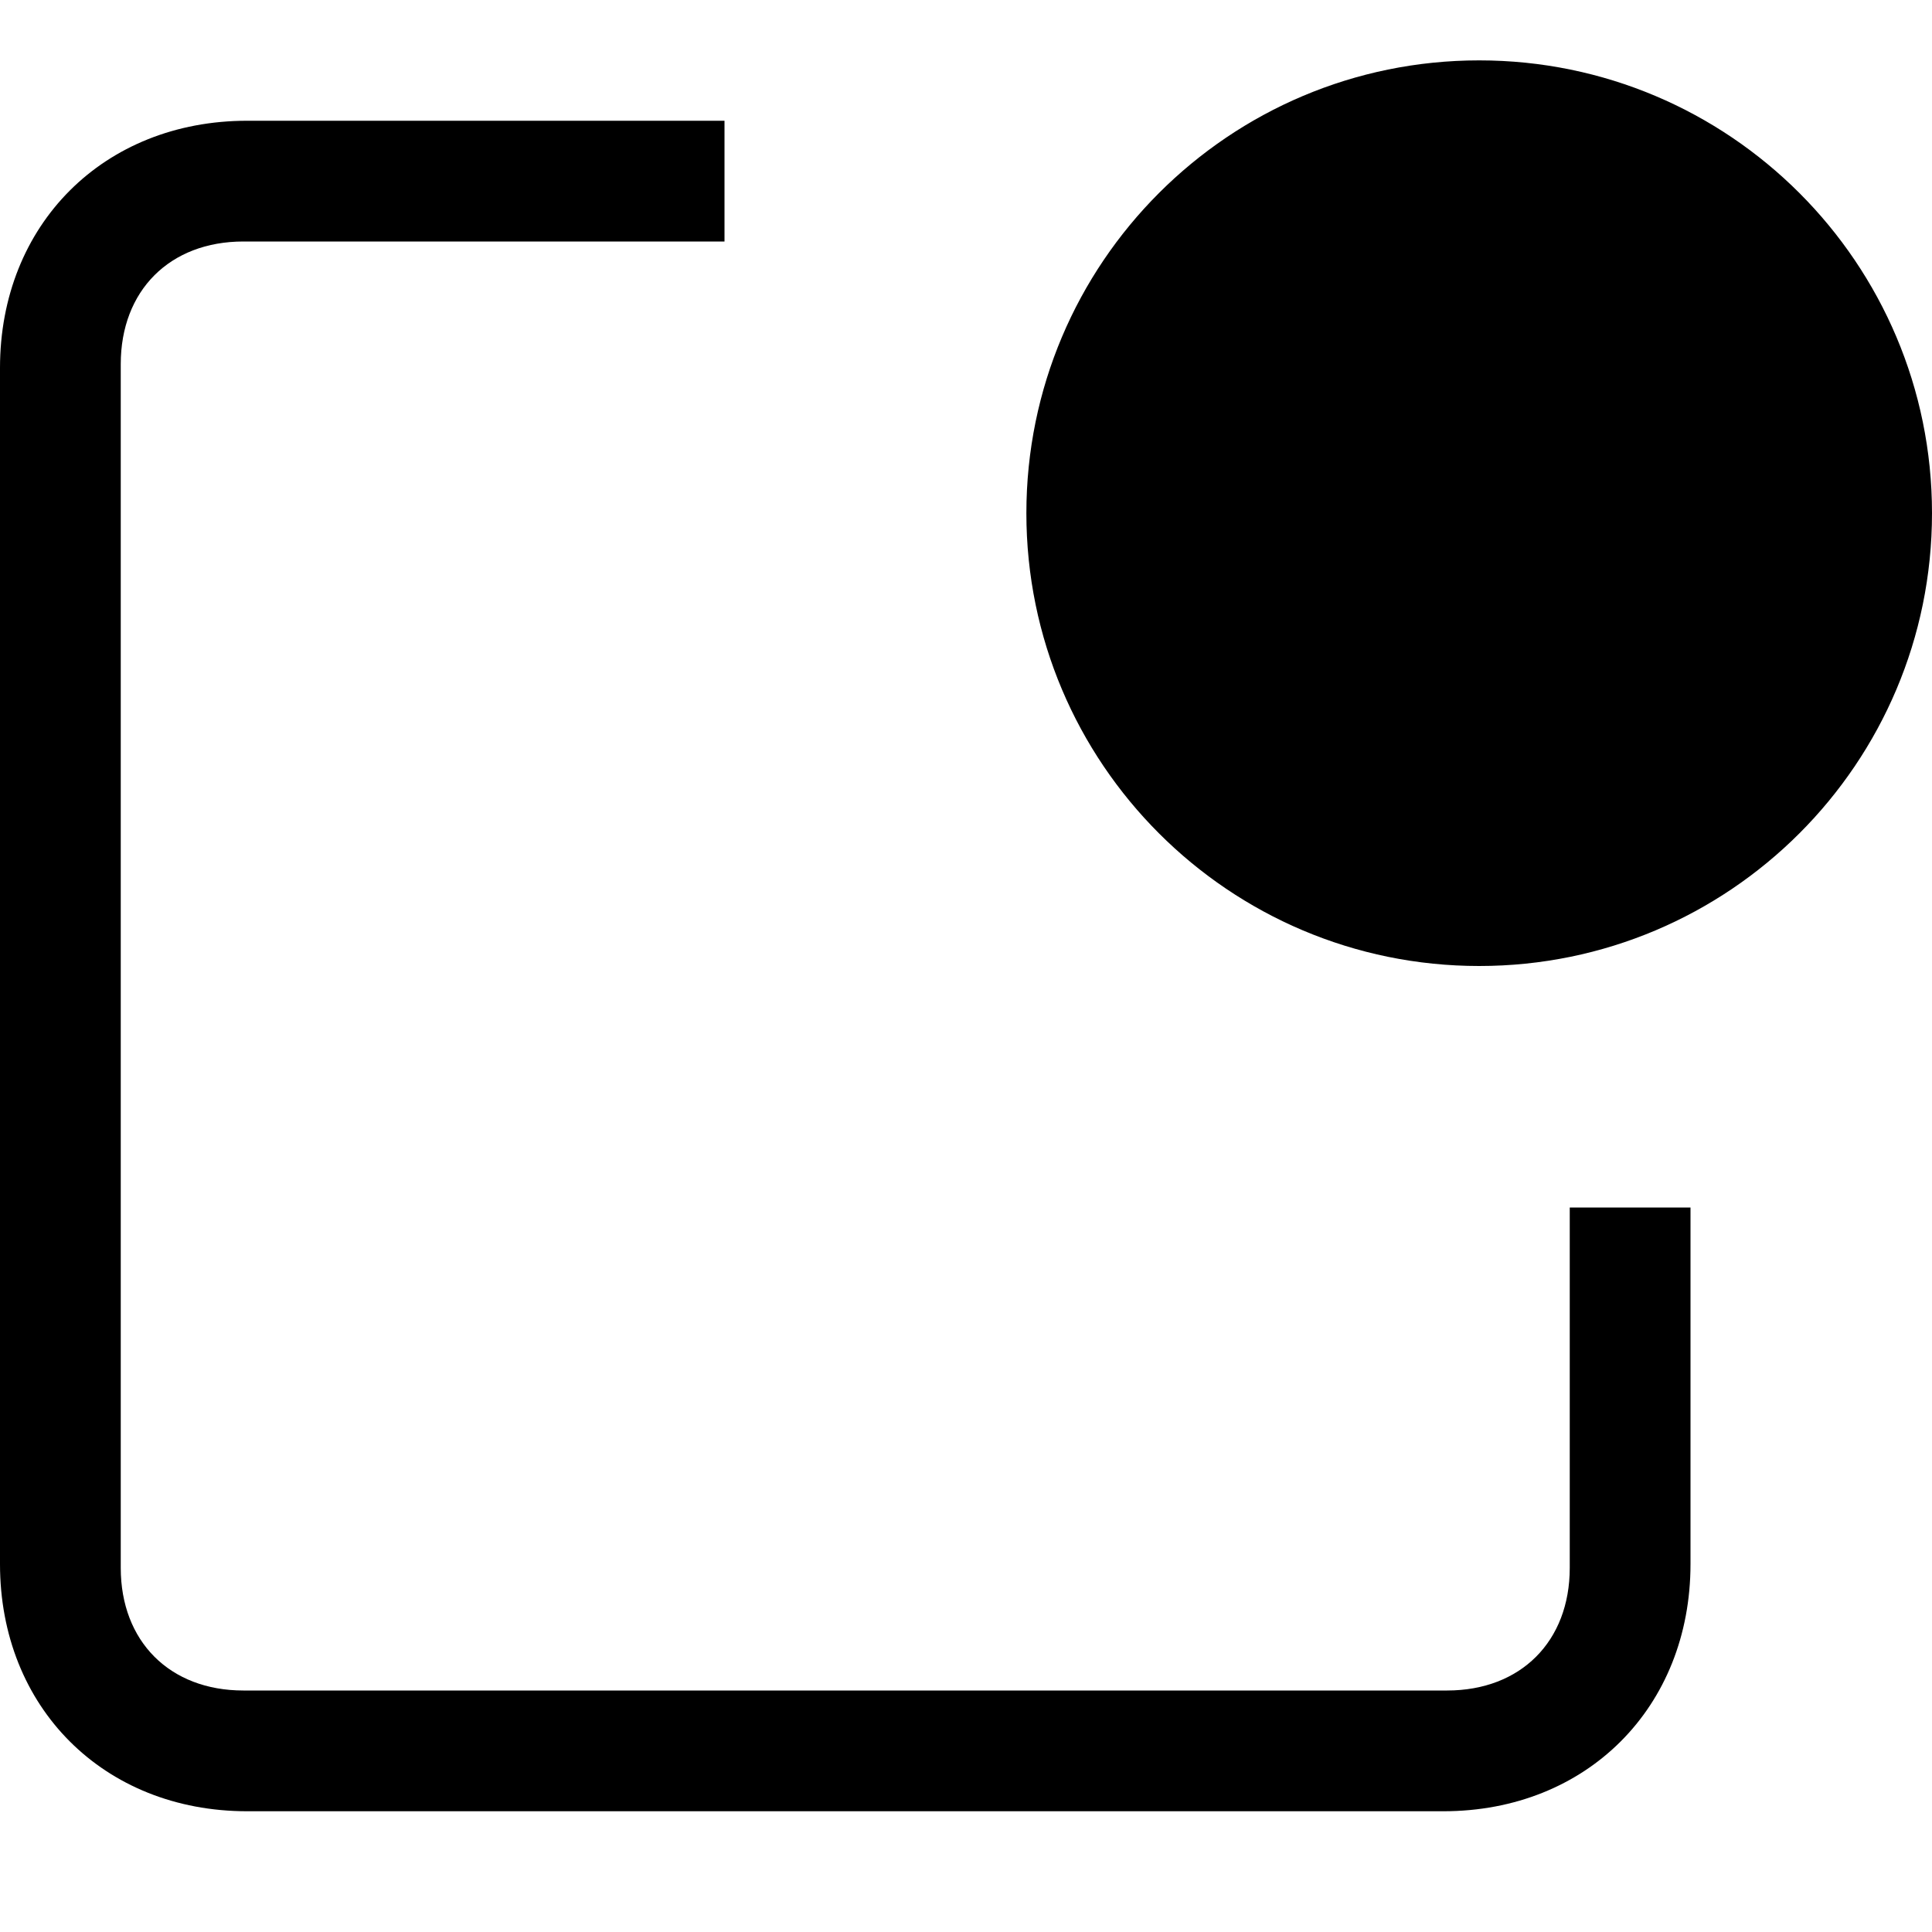
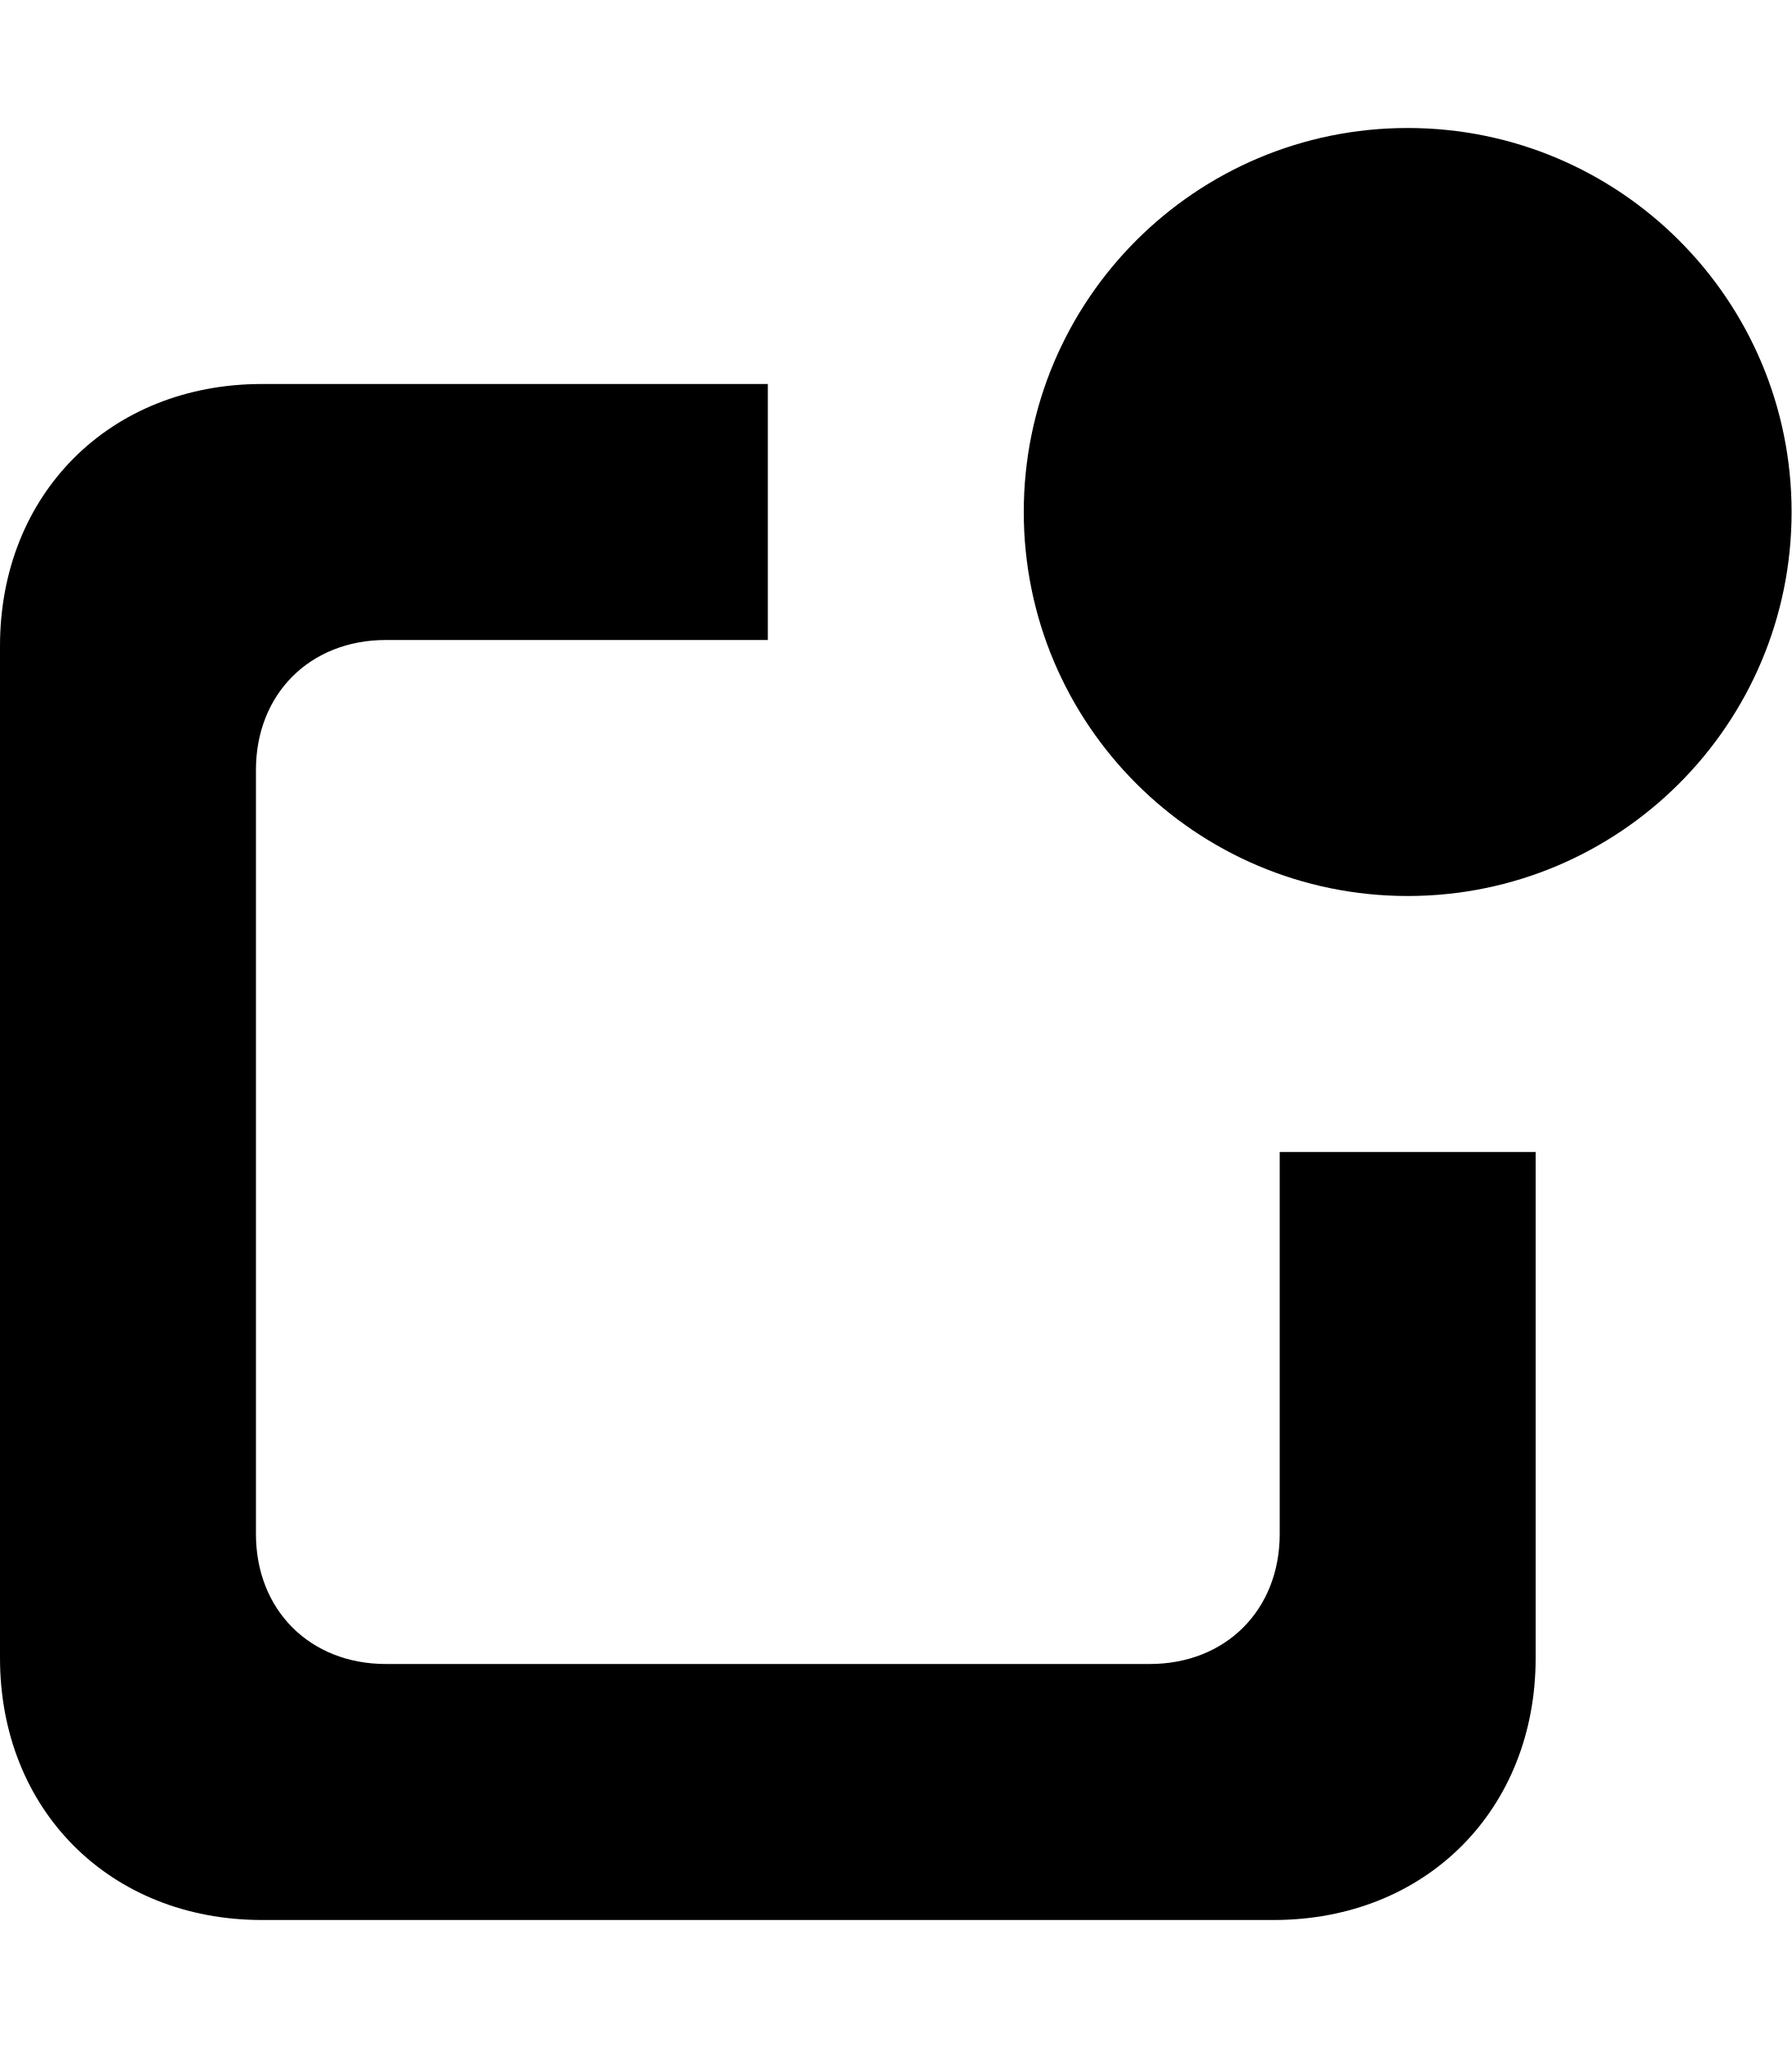
- <svg xmlns="http://www.w3.org/2000/svg" version="1.1" id="Layer_1" x="0px" y="0px" width="1024px" height="1024px" viewBox="0 0 1024 1024" enable-background="new 0 0 1024 1024" xml:space="preserve">
-   <path d="M784,512c132.55,0,240-107.45,240-240S916.55,32,784,32S544,139.45,544,272S651.45,512,784,512z M0,829V195  C0,119,55,64,131,64h253v64H129c-39,0-65,26-65,65v638c0,39,26,65,65,65h638c39,0,65-26,65-65V640h64v189c0,76-55,131-131,131H131  C55,960,0,905,0,829z" />
+ <svg xmlns="http://www.w3.org/2000/svg" version="1.1" id="Layer_1" x="0px" y="0px" width="896px" height="1024px" viewBox="0 0 896 1024" enable-background="new 0 0 896 1024" xml:space="preserve">
+   <path d="M704,448c106.04,0,192-85.96,192-192c0-106.04-85.96-192-192-192s-192,85.96-192,192C512,362.04,597.96,448,704,448z   M640,576v191c0,38-27,65-65,65H193c-38,0-65-27-65-65V385c0-38,27-65,65-65h191V192H131C55,192,0,247,0,323v506  c0,76,55,131,131,131h506c76,0,131-55,131-131V576H640z" />
</svg>
